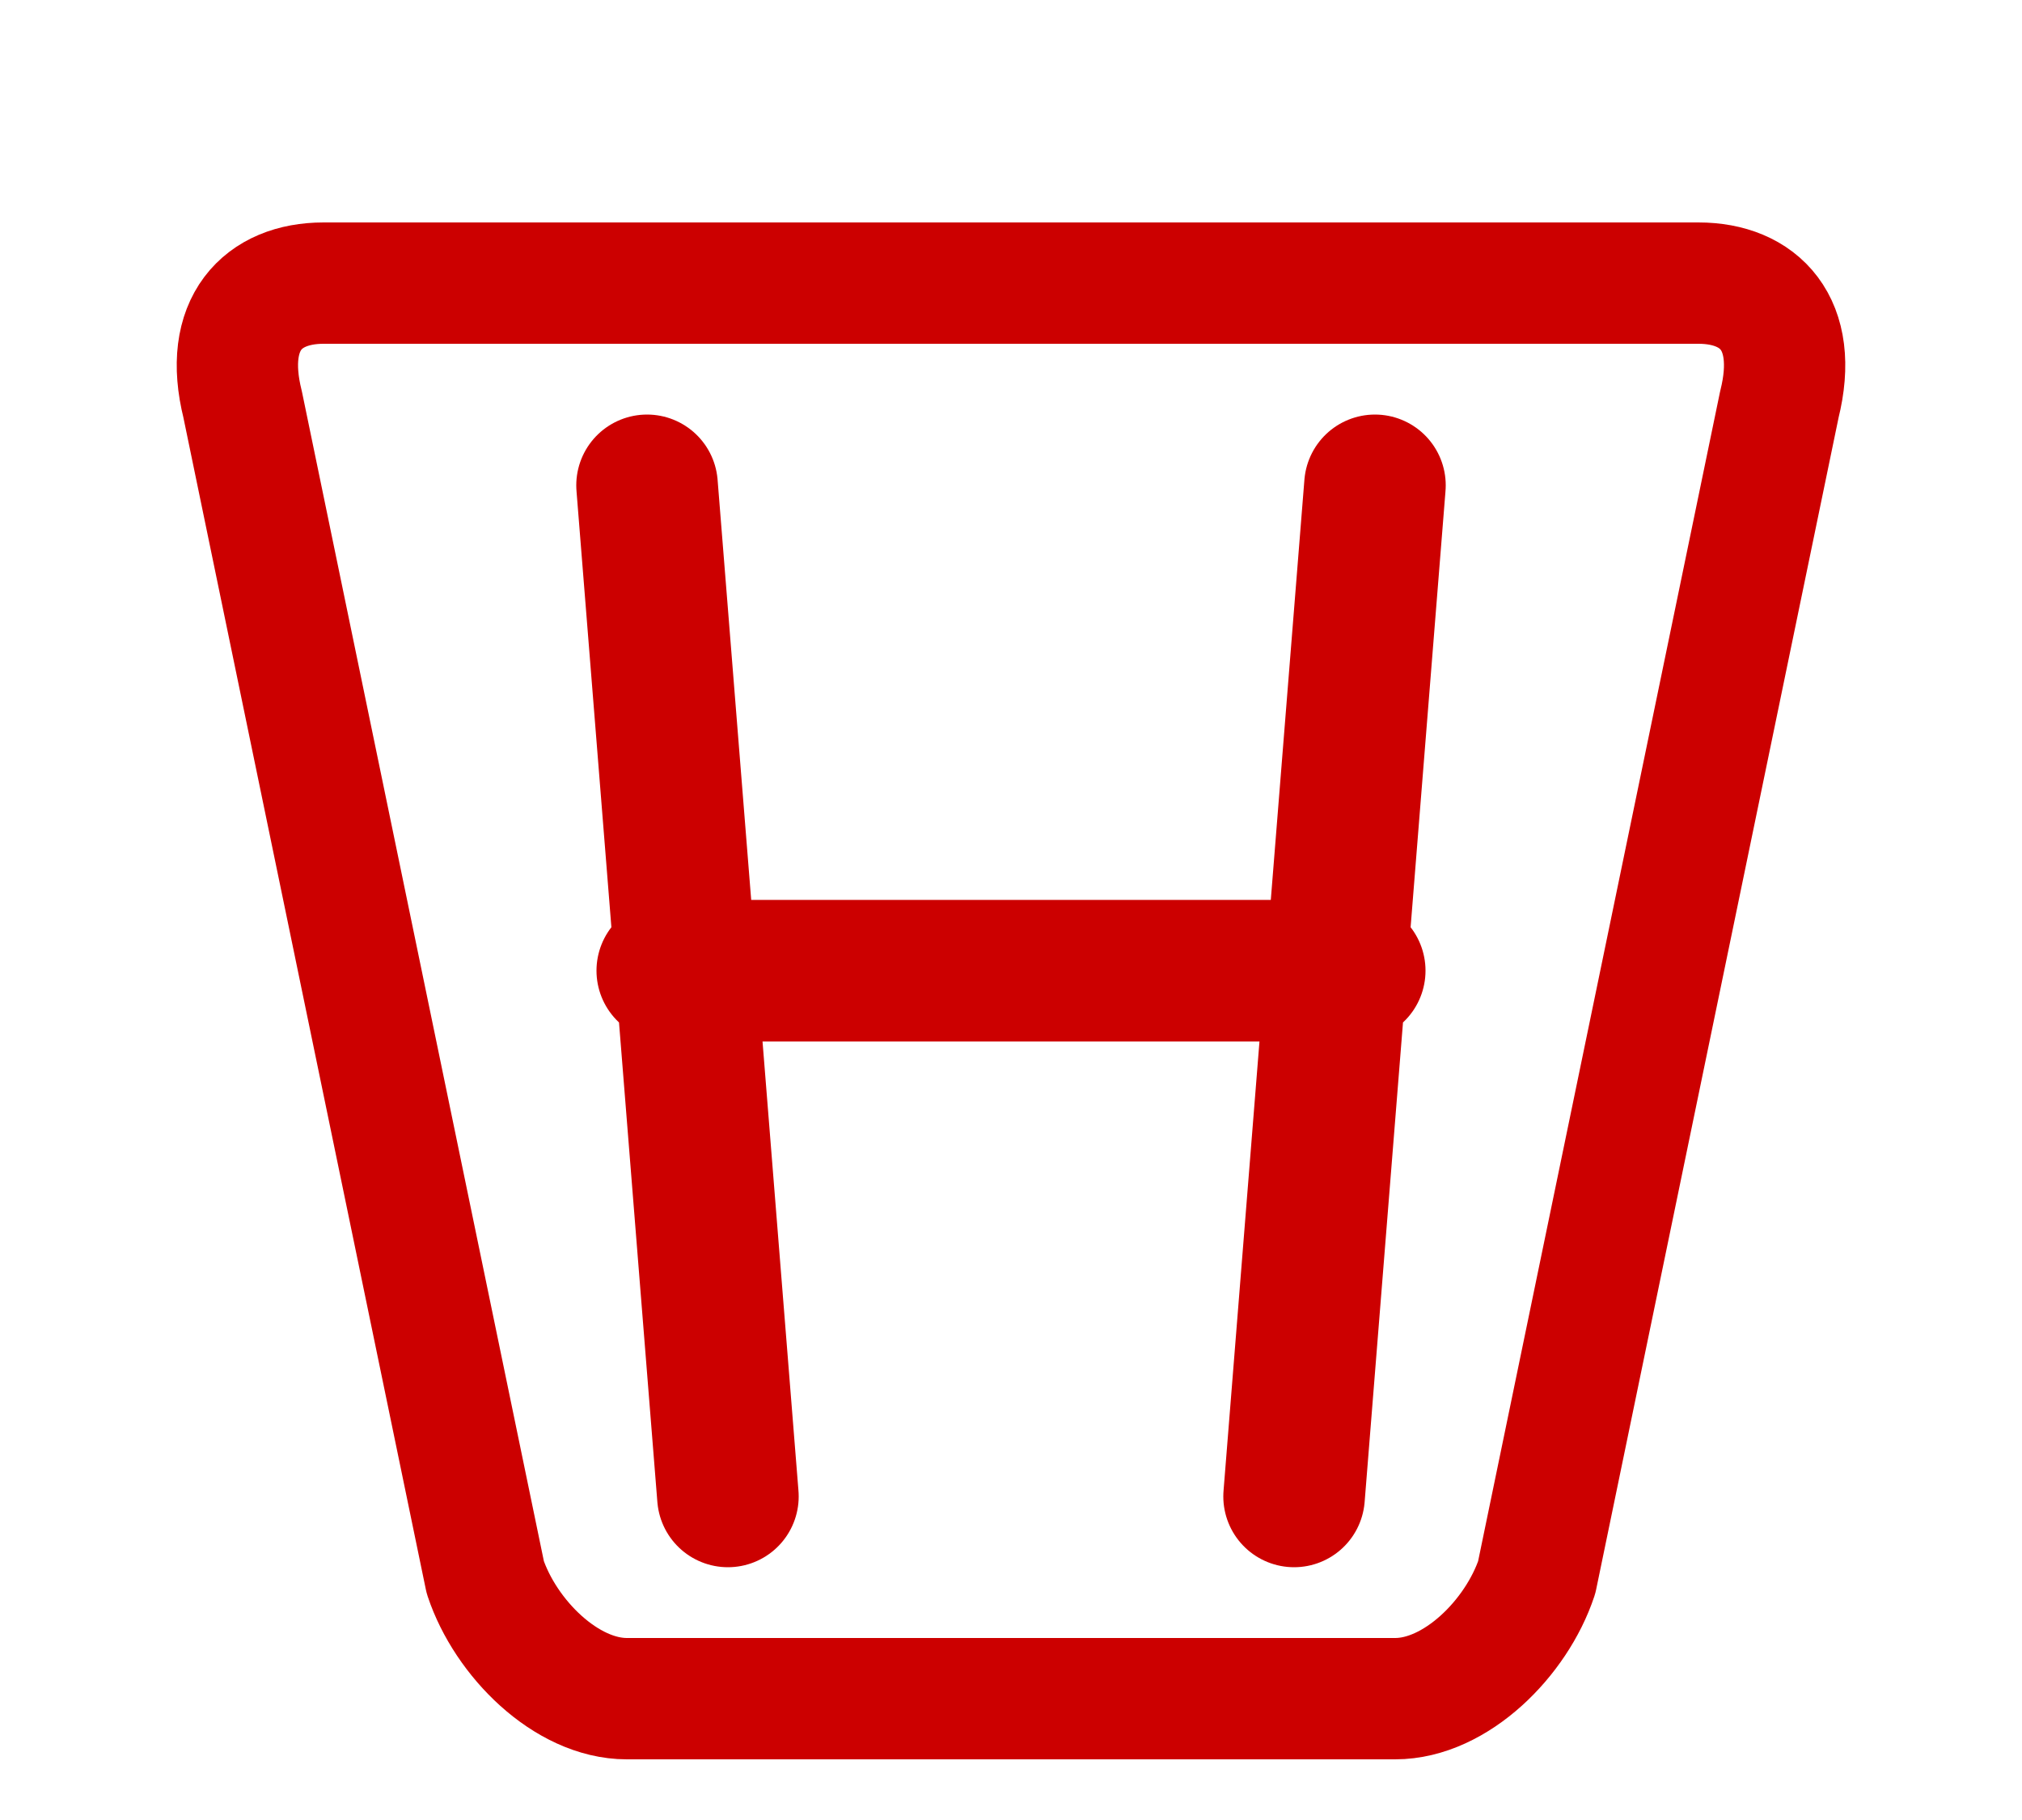
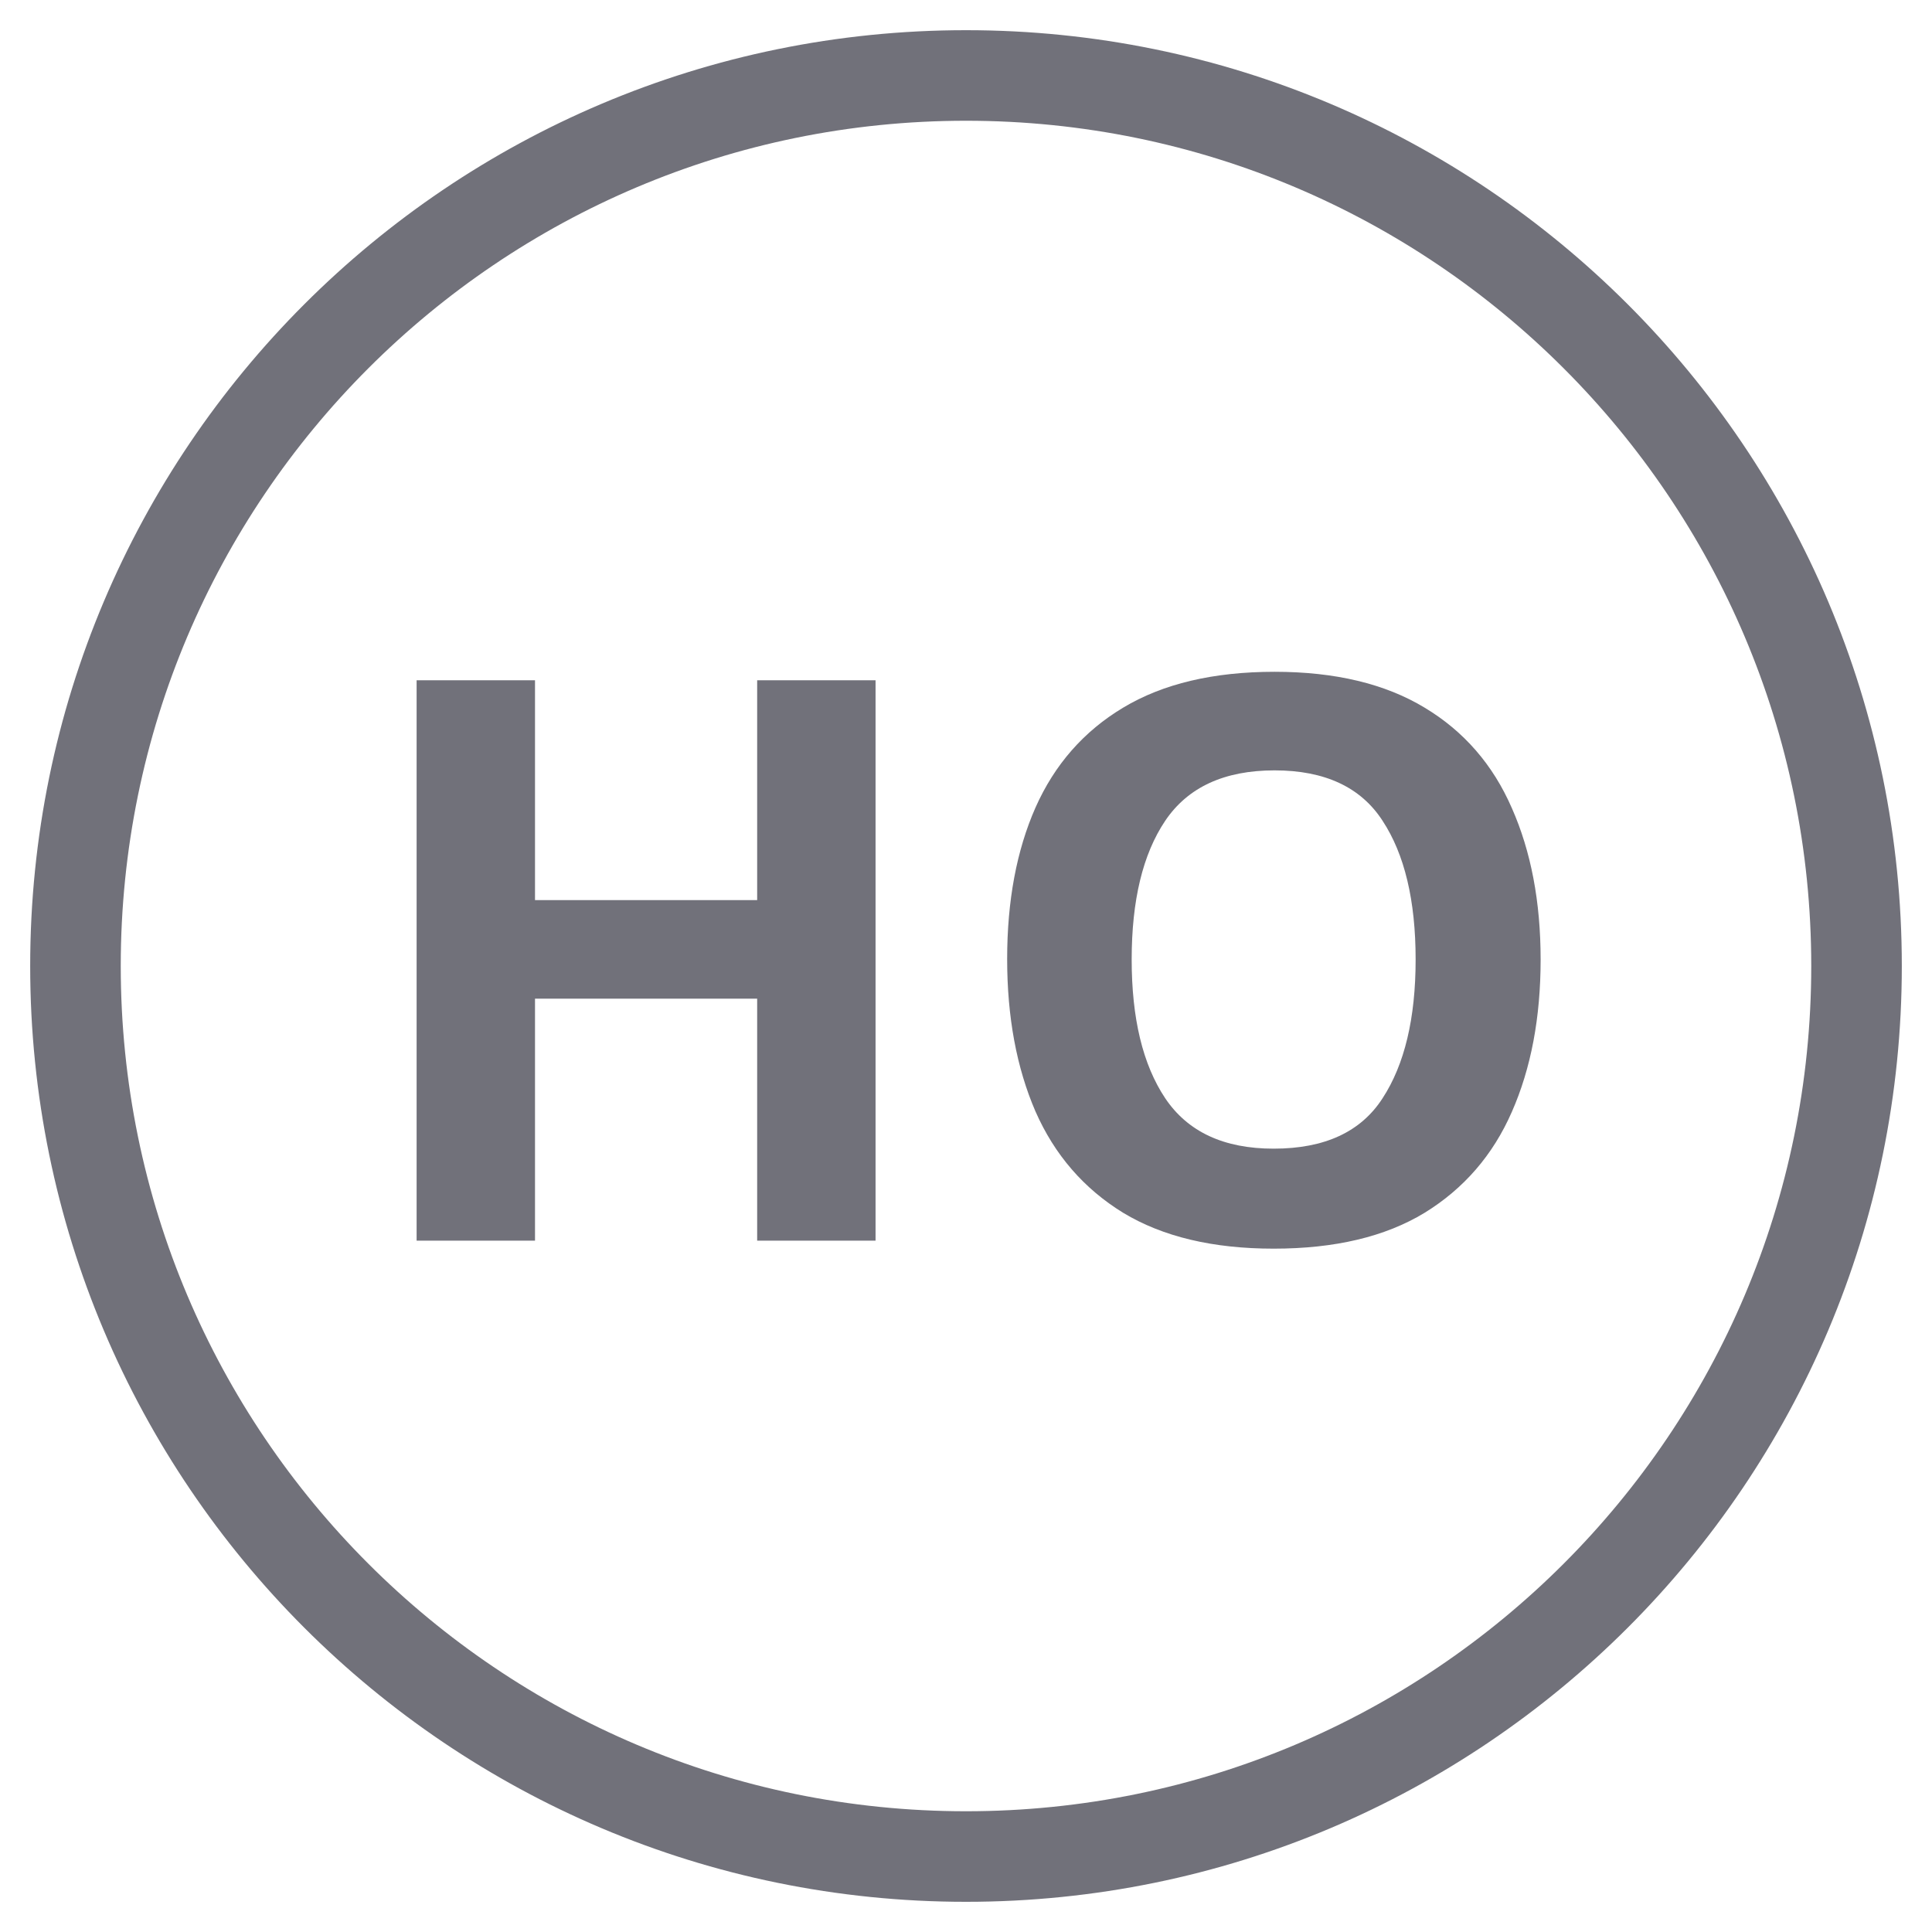
- <svg xmlns="http://www.w3.org/2000/svg" viewBox="0 0 100 90" width="100%" height="100%">
-   <path d="M16,14 L84,14 C87,14 89,16 88,20 L76,78 C75,81 72,84 69,84 L31,84 C28,84 25,81 24,78 L12,20 C11,16 13,14 16,14 Z" fill="none" stroke="#cc0000" stroke-width="6" stroke-linejoin="round" />
-   <path d="M32,24 L36,74 M68,24 L64,74 M33,48 L67,48" fill="none" stroke="#cc0000" stroke-width="7" stroke-linecap="round" stroke-linejoin="round" />
+ <svg xmlns="http://www.w3.org/2000/svg" viewBox="0 0 64 64" color="#71717a">
+   <circle cx="32" cy="32" r="29.5" fill="none" stroke="currentColor" stroke-width="3" />
+   <text x="32" y="32" dy=".35em" text-anchor="middle" fill="currentColor" font-family="'Segoe UI Variable Display','Segoe UI',system-ui,sans-serif" font-size="26" font-weight="600" letter-spacing=".5">HO</text>
</svg>
